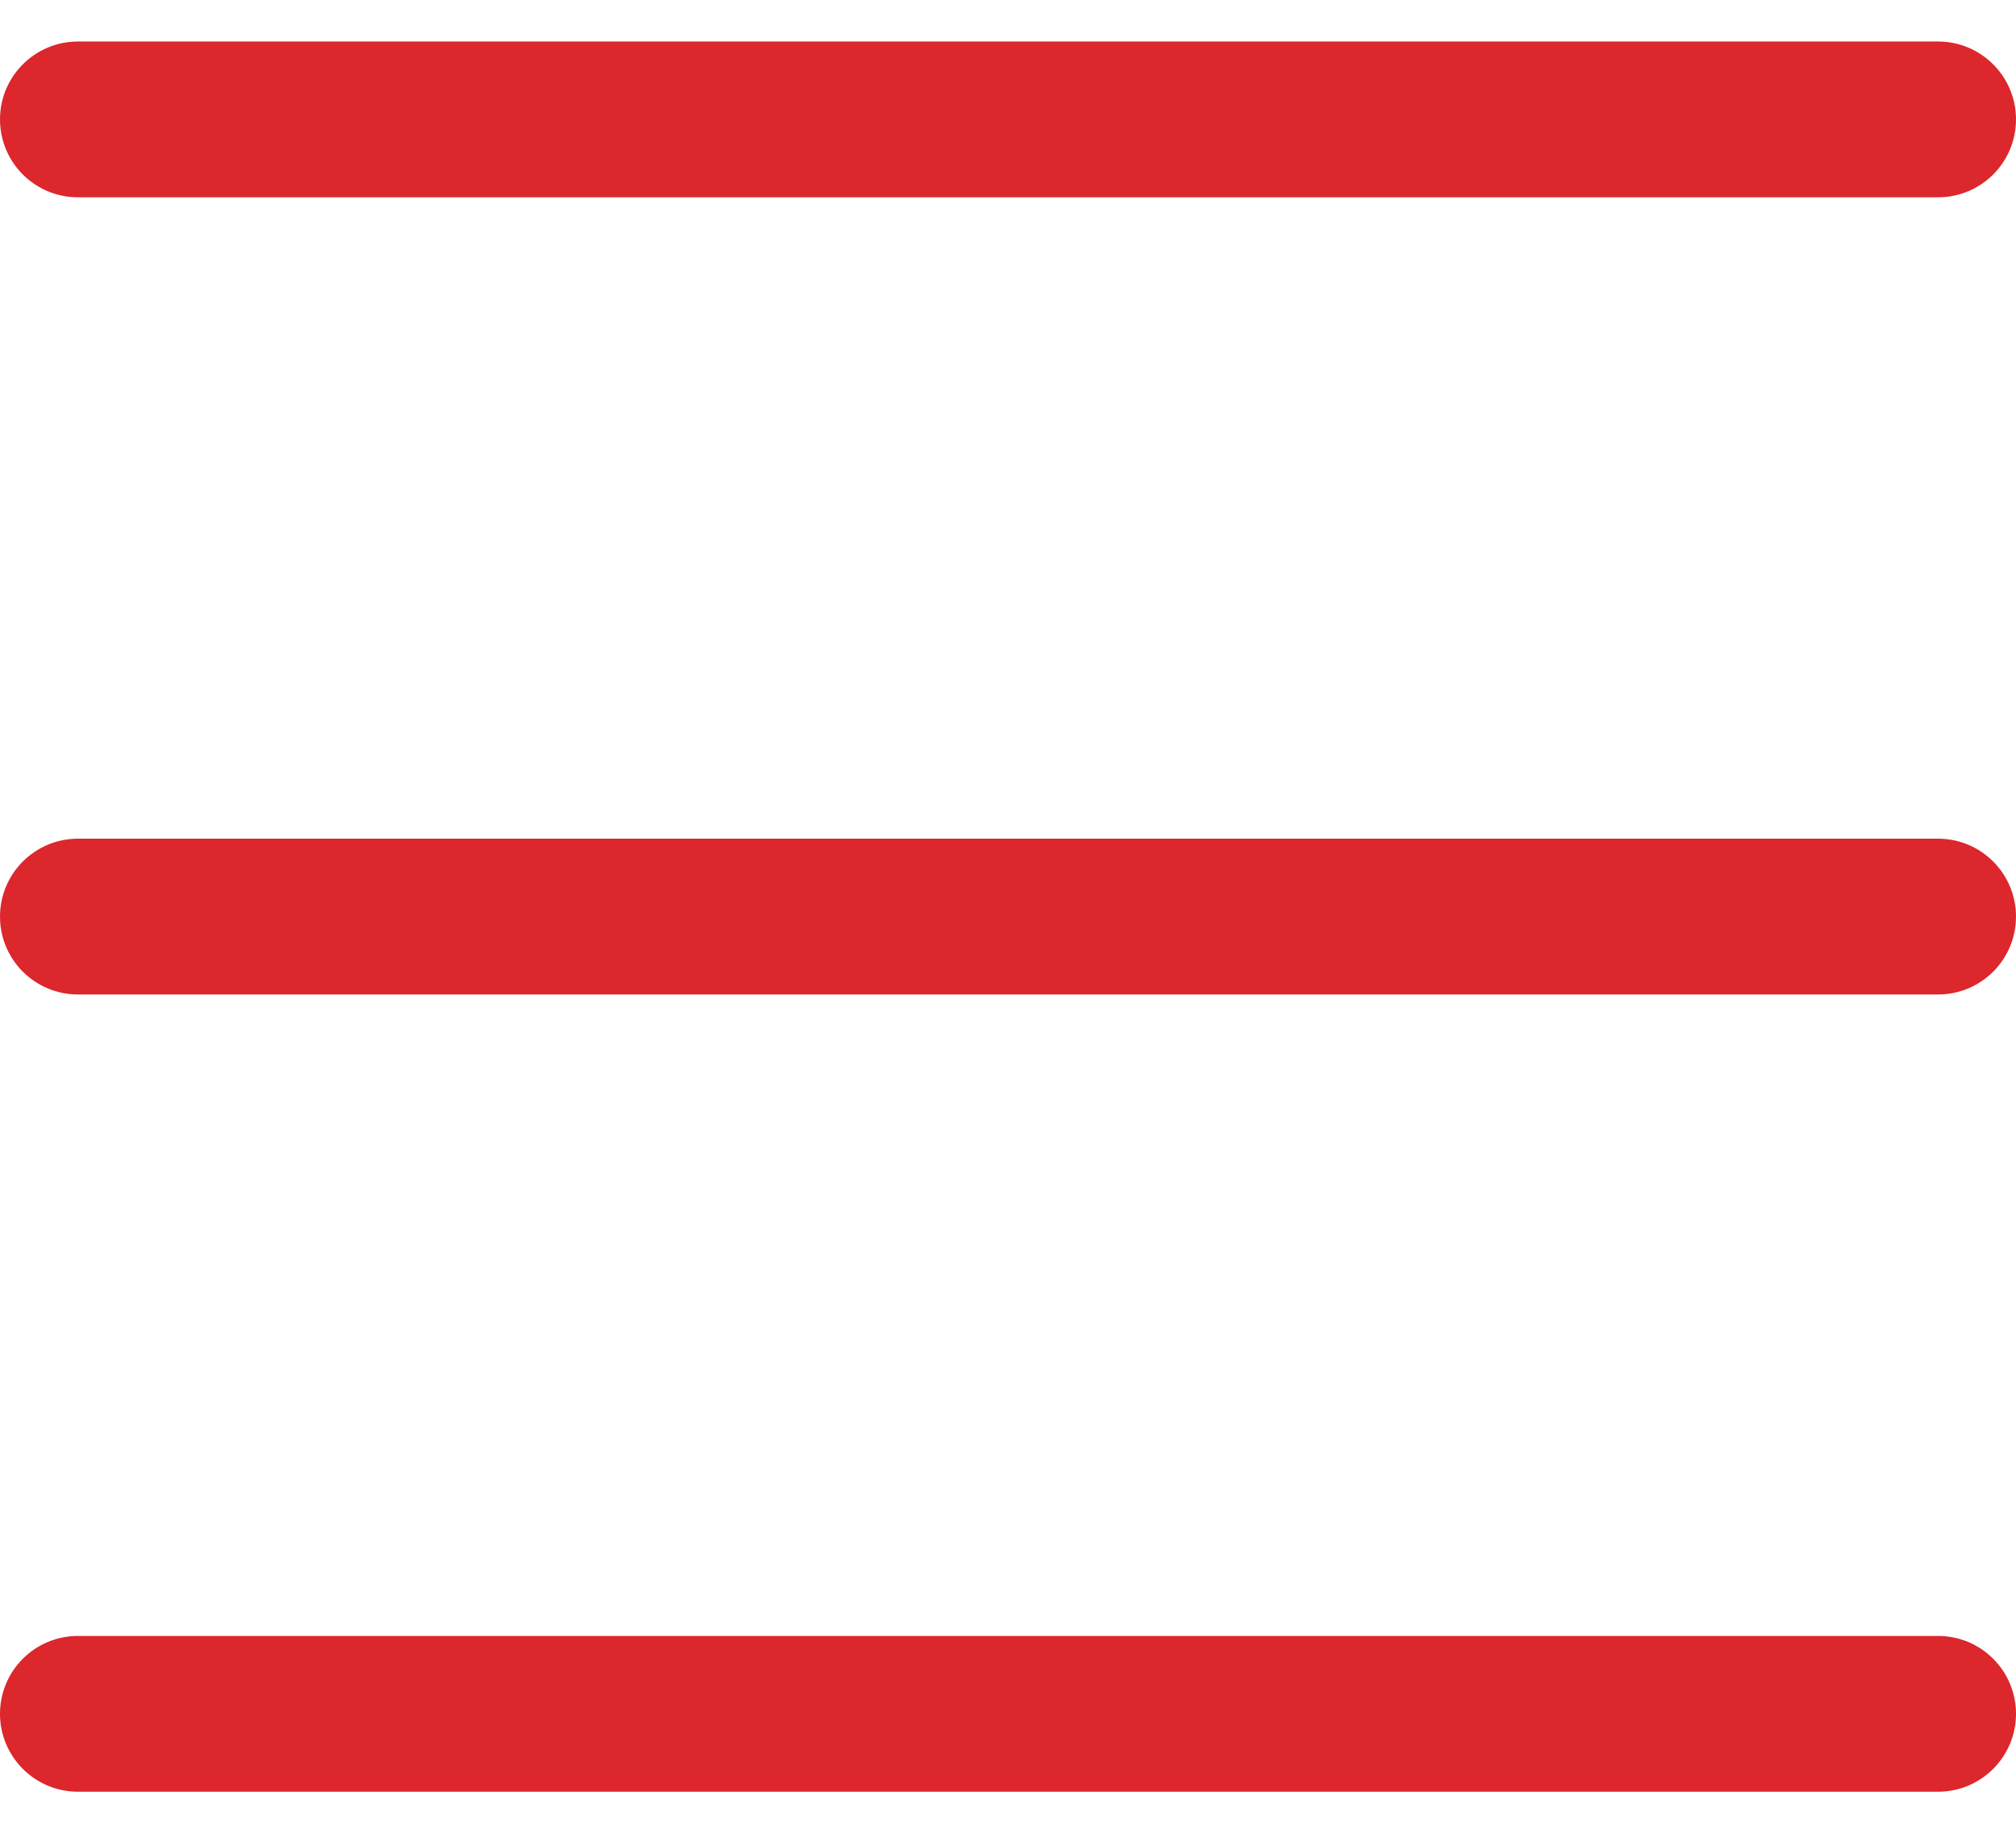
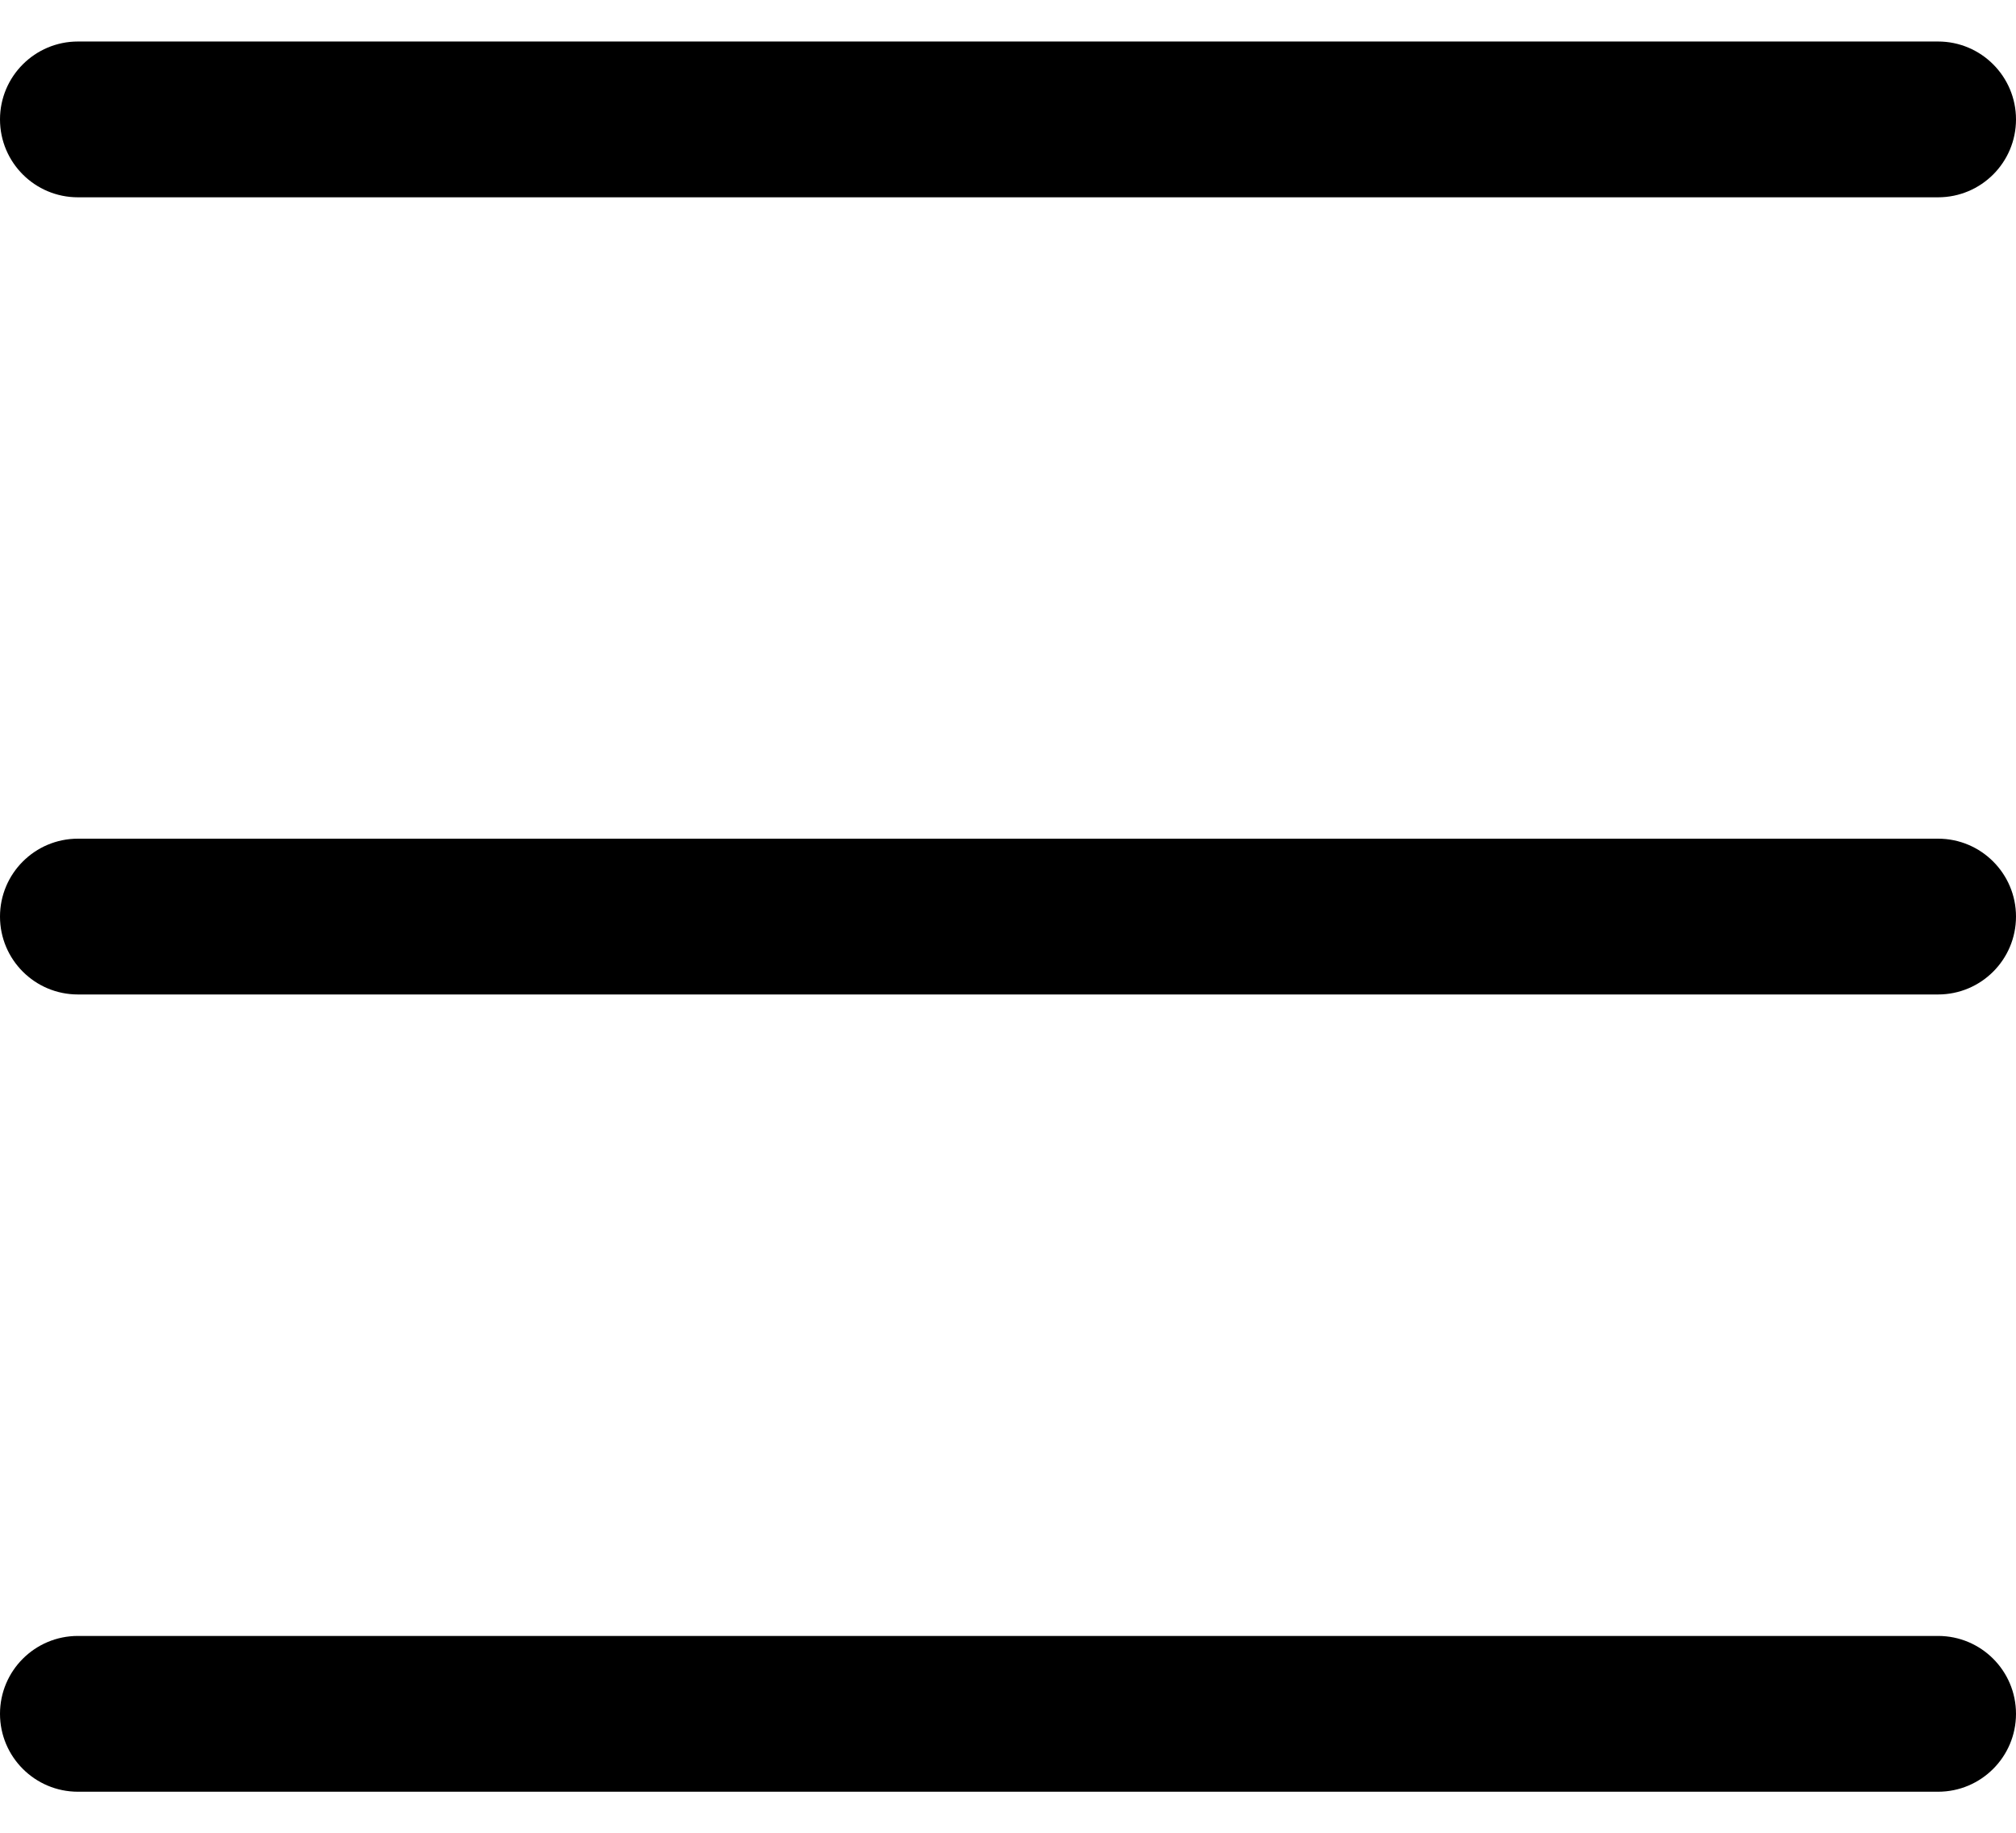
<svg xmlns="http://www.w3.org/2000/svg" width="22" height="20" viewBox="0 0 22 20" fill="none">
-   <path d="M21.15 0.453H0.85C0.381 0.453 0 0.834 0 1.303C0 1.773 0.381 2.153 0.85 2.153H21.15C21.619 2.153 22 1.773 22 1.303C22 0.834 21.619 0.453 21.15 0.453Z" fill="#DC272D" />
-   <path d="M21.15 9.152H0.85C0.381 9.152 0 9.533 0 10.002C0 10.472 0.381 10.852 0.85 10.852H21.15C21.619 10.852 22 10.472 22 10.002C22 9.533 21.619 9.152 21.15 9.152Z" fill="#DC272D" />
-   <path d="M21.15 17.852H0.85C0.381 17.852 0 18.232 0 18.702C0 19.171 0.381 19.552 0.85 19.552H21.15C21.619 19.552 22 19.171 22 18.702C22 18.232 21.619 17.852 21.15 17.852Z" fill="#DC272D" />
+   <path d="M21.15 0.453H0.85C0.381 0.453 0 0.834 0 1.303C0 1.773 0.381 2.153 0.85 2.153H21.15C21.619 2.153 22 1.773 22 1.303C22 0.834 21.619 0.453 21.15 0.453Z" fill="#000" />
+   <path d="M21.15 9.152H0.85C0.381 9.152 0 9.533 0 10.002C0 10.472 0.381 10.852 0.85 10.852H21.15C21.619 10.852 22 10.472 22 10.002C22 9.533 21.619 9.152 21.15 9.152Z" fill="#000" />
+   <path d="M21.15 17.852H0.85C0.381 17.852 0 18.232 0 18.702C0 19.171 0.381 19.552 0.85 19.552H21.15C21.619 19.552 22 19.171 22 18.702C22 18.232 21.619 17.852 21.15 17.852Z" fill="#000" />
</svg>
